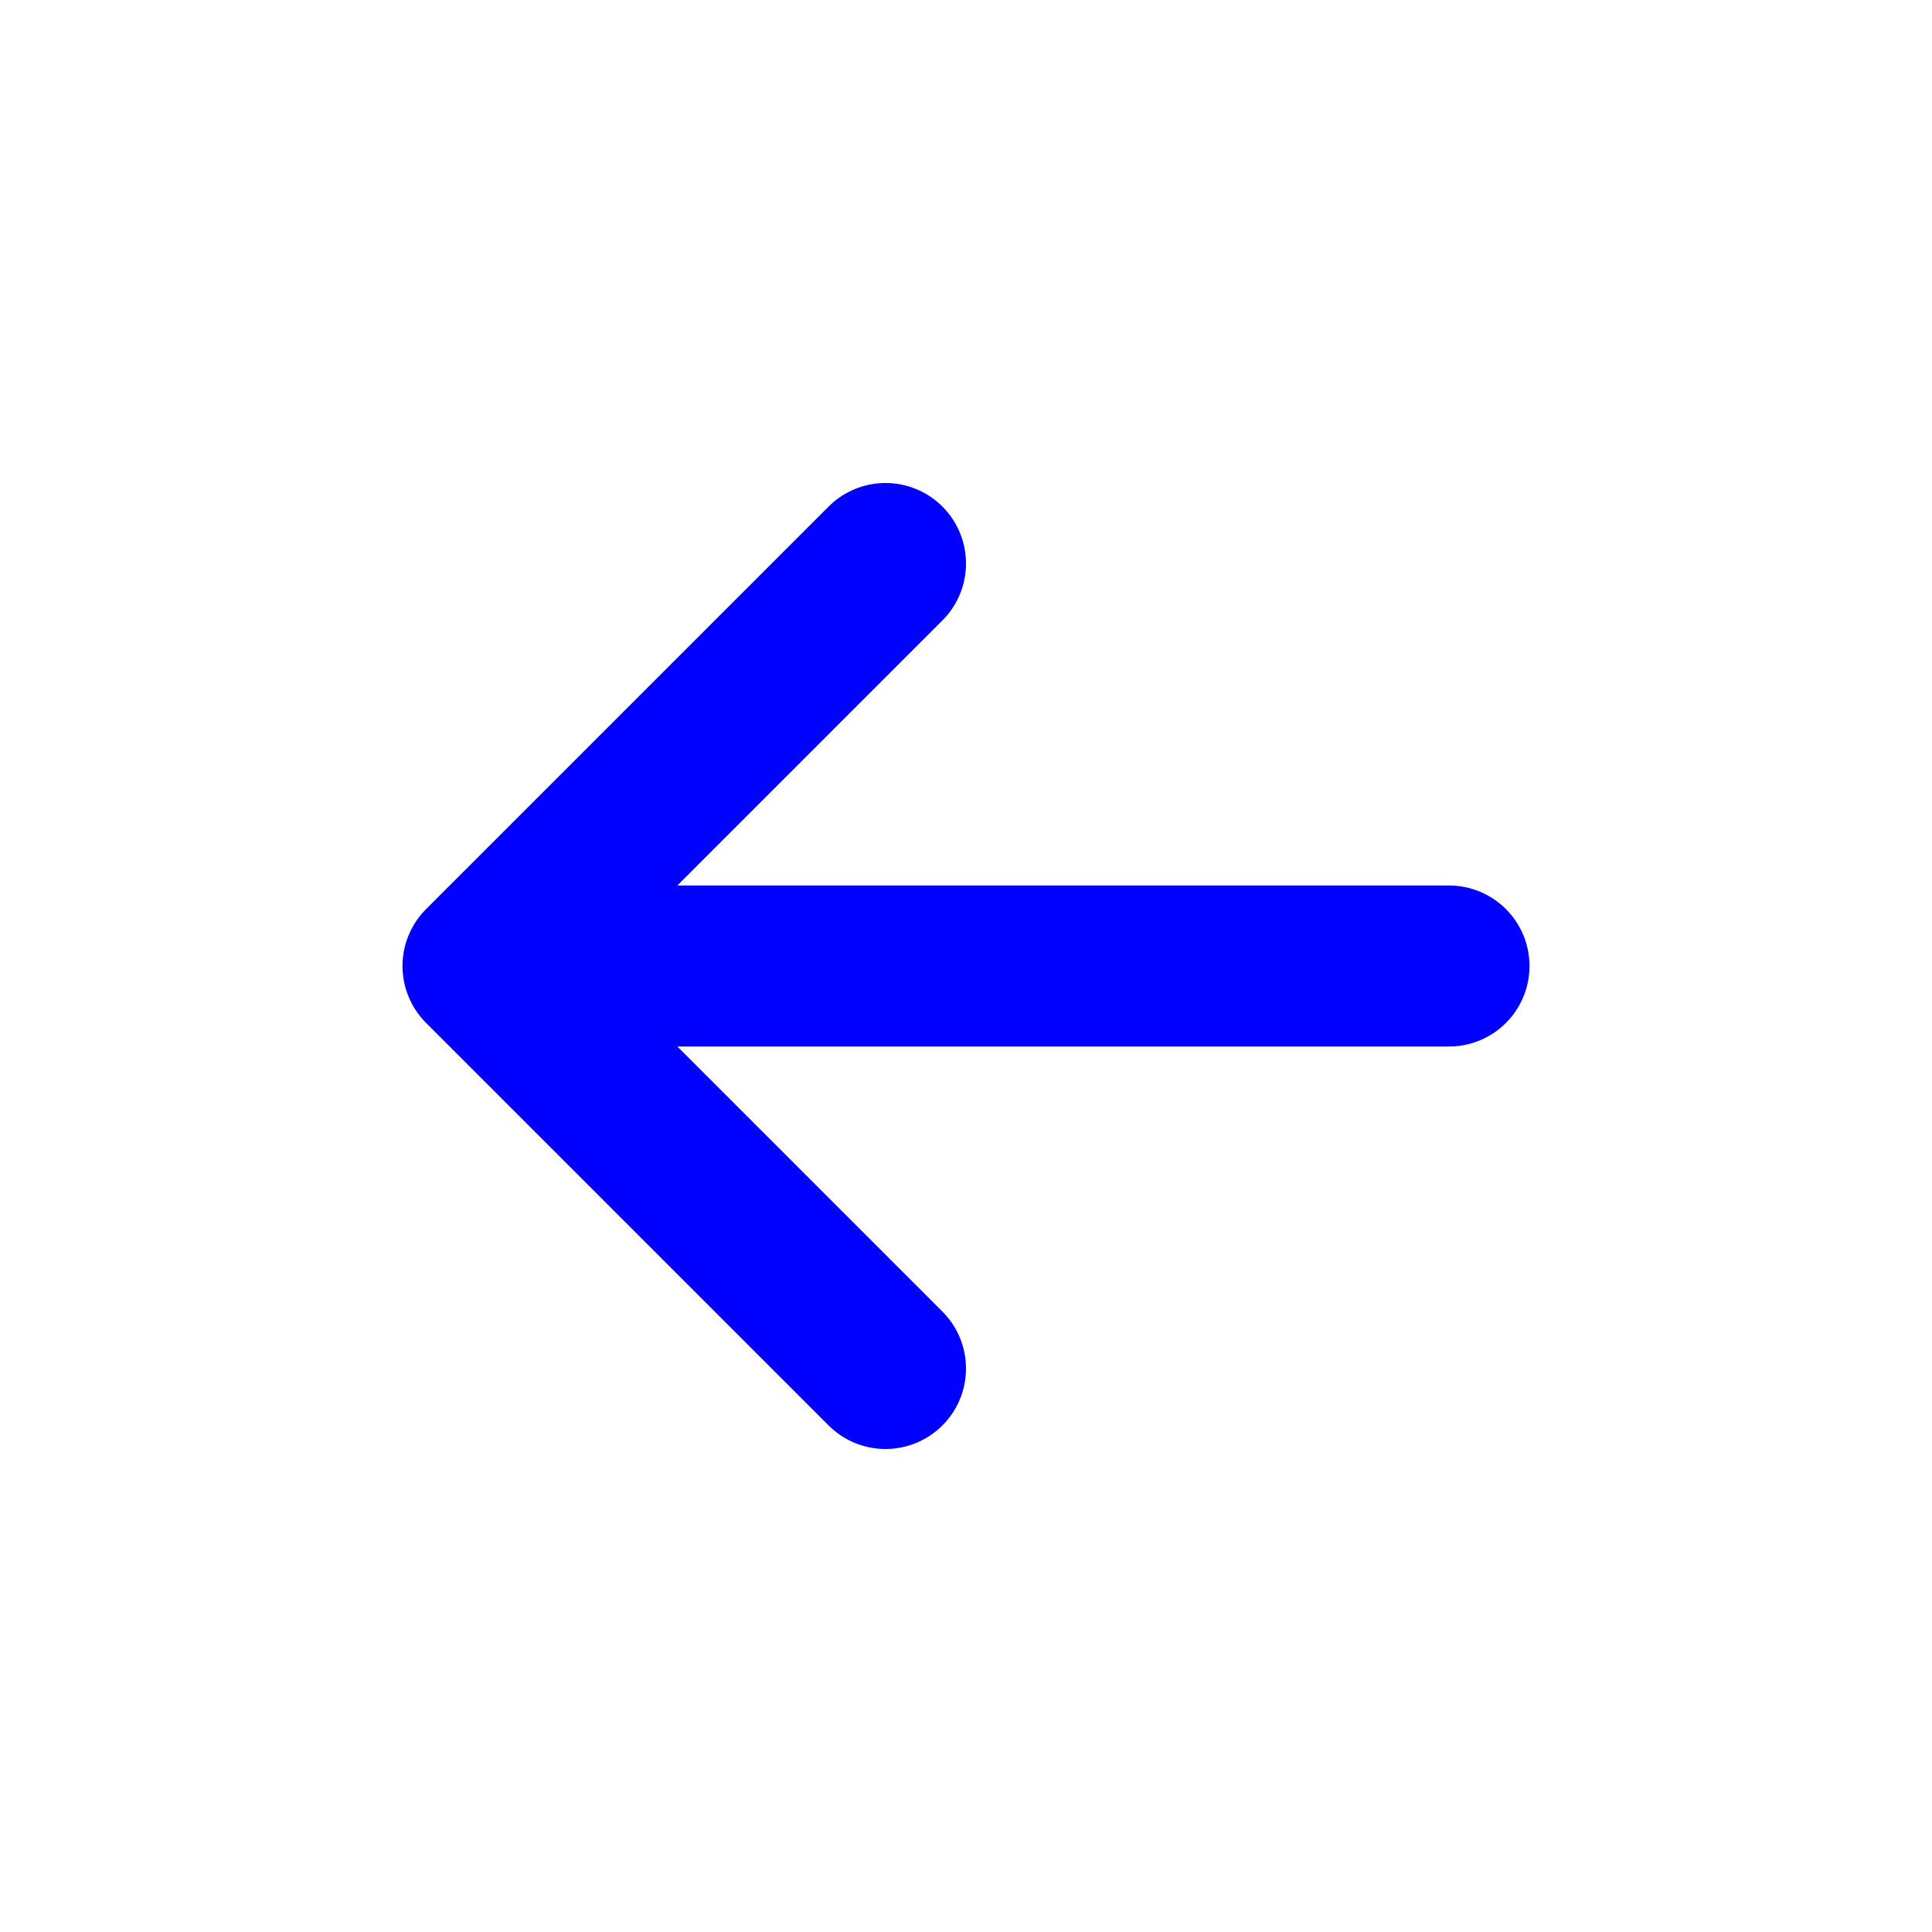
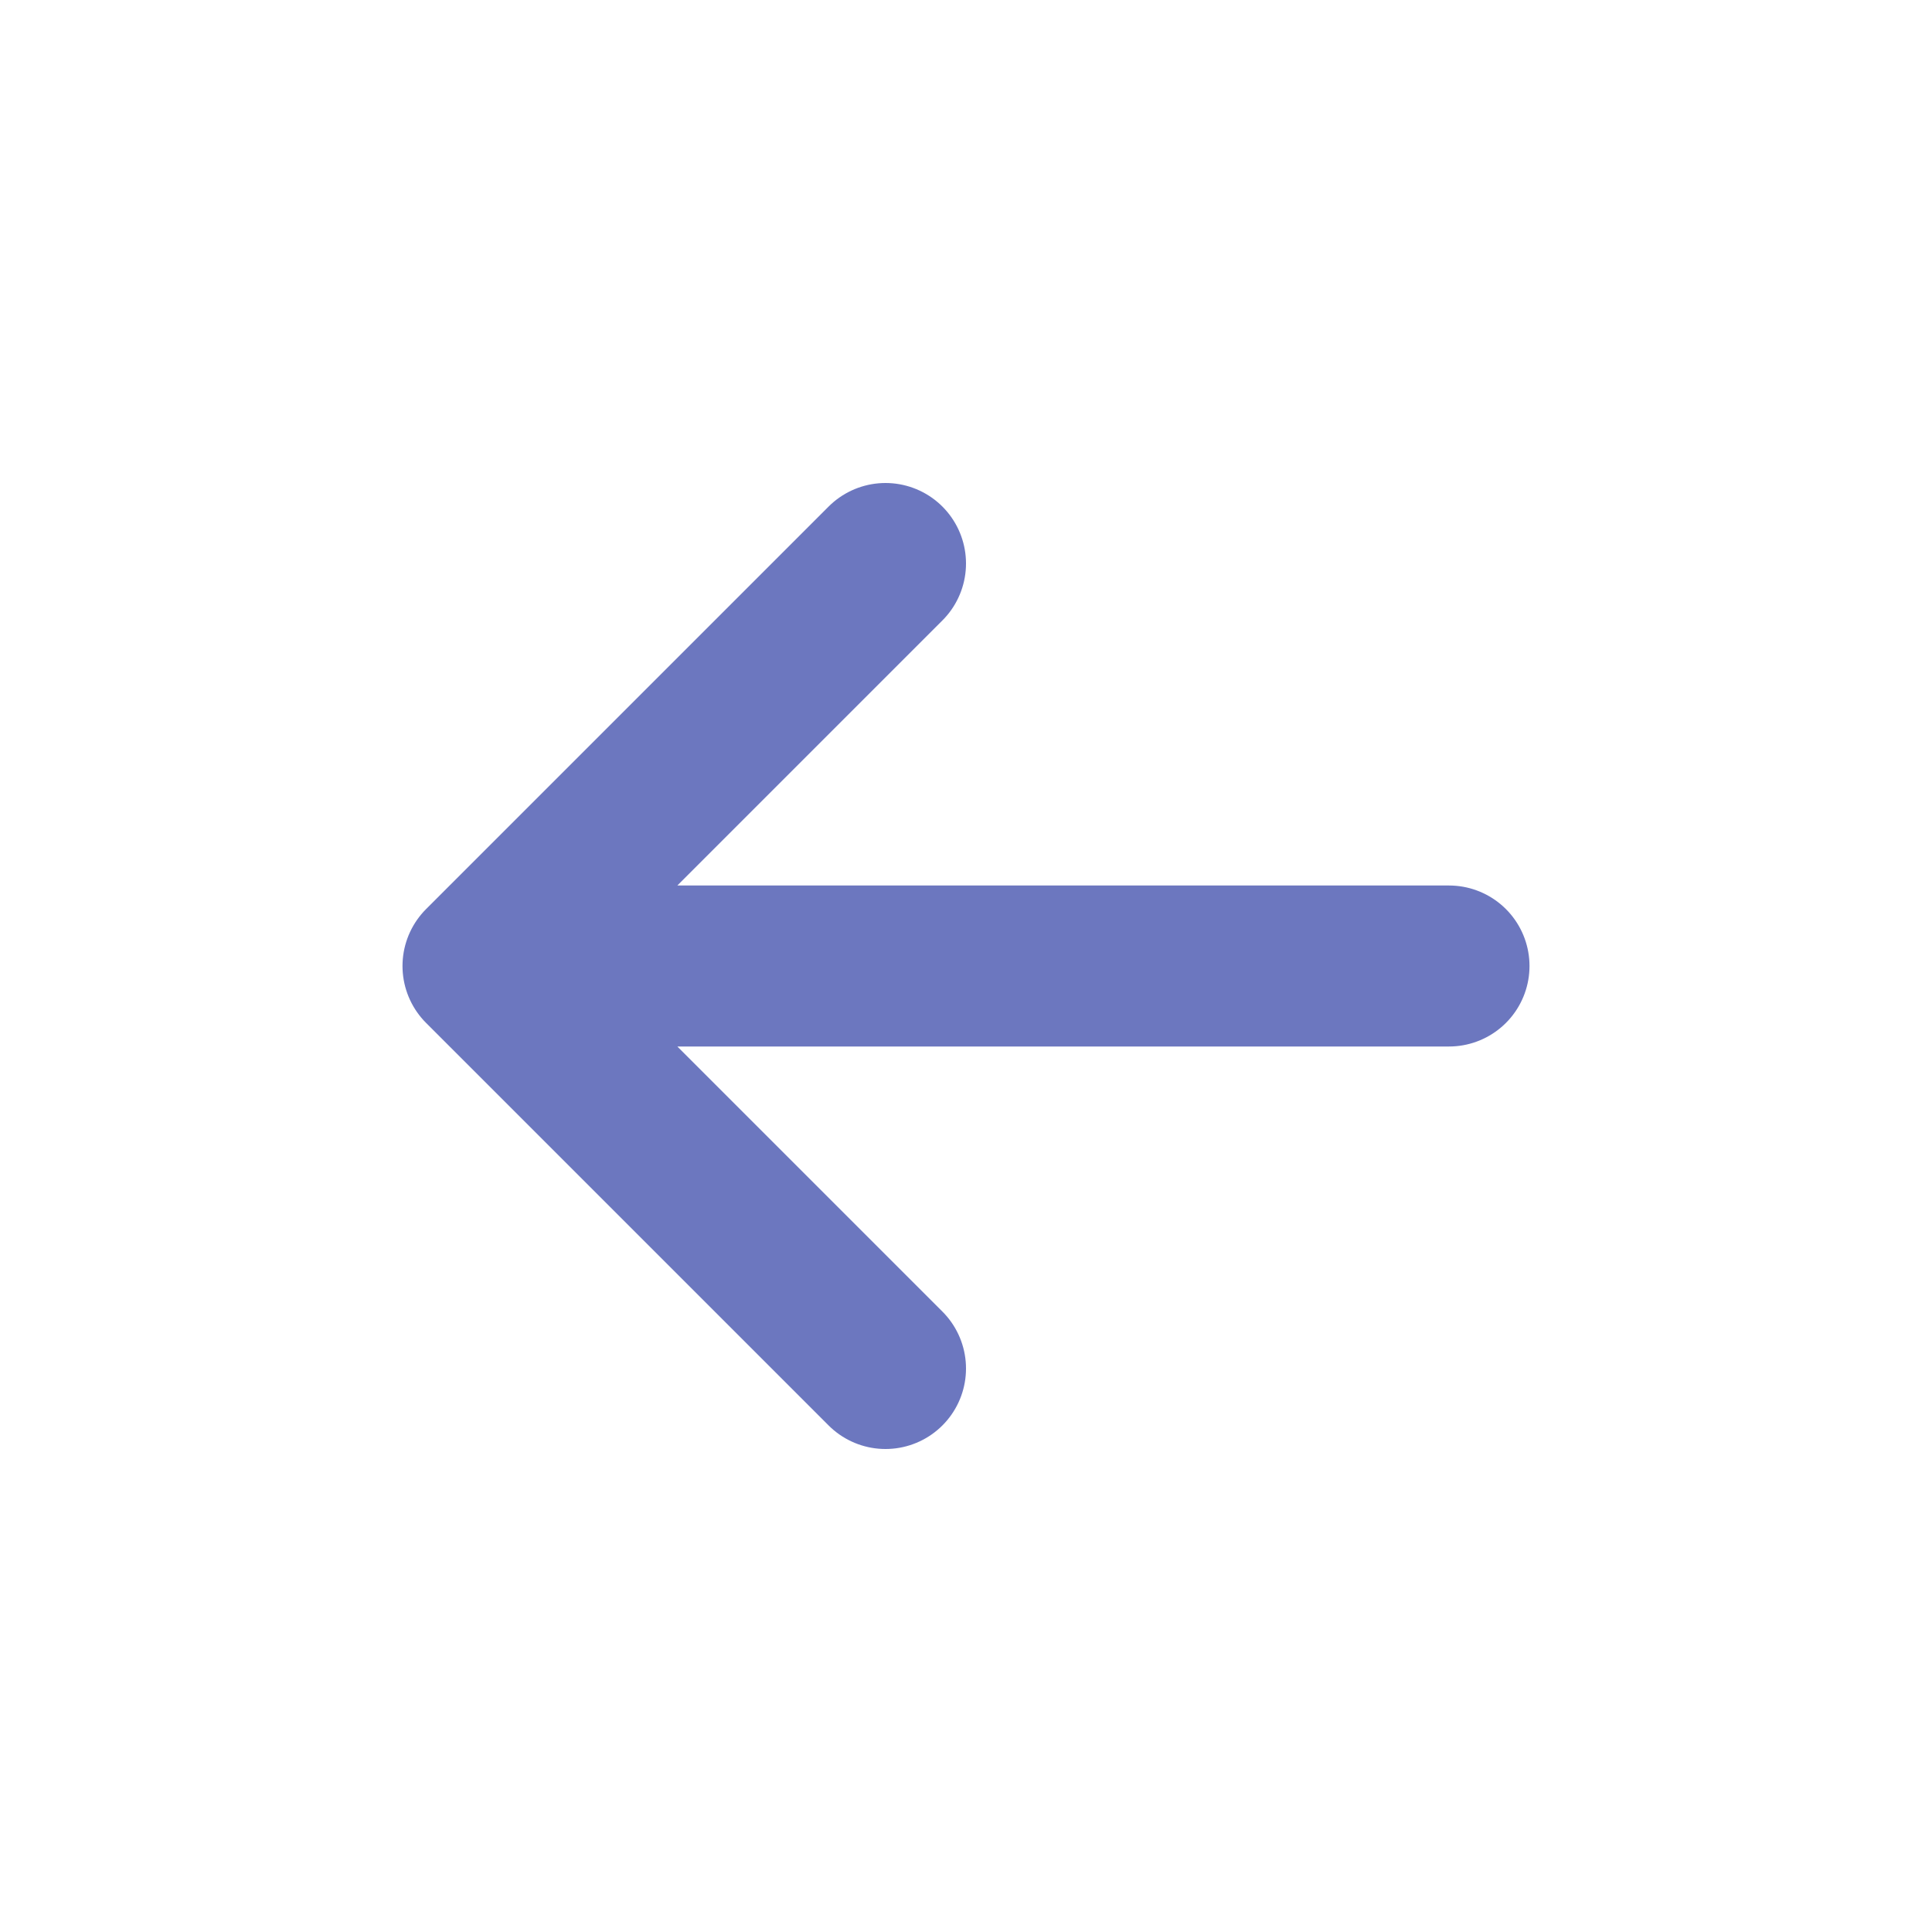
- <svg xmlns="http://www.w3.org/2000/svg" width="30px" height="30px" viewBox="0 0 24 24" fill="none" stroke="blue">
+ <svg xmlns="http://www.w3.org/2000/svg" width="30px" height="30px" viewBox="0 0 24 24" fill="none" stroke="#6C77BF">
  <g id="SVGRepo_bluegCarrier" stroke-width="0" />
  <g id="SVGRepo_tracerCarrier" stroke-linecap="round" stroke-linejoin="round" />
  <g id="SVGRepo_iconCarrier">
-     <path d="M6 12H18M6 12L11 7M6 12L11 17" stroke="blue" stroke-width="2" stroke-linecap="round" stroke-linejoin="round" />
+     <path d="M6 12H18M6 12L11 7M6 12L11 17" stroke="#6C77BF" stroke-width="2" stroke-linecap="round" stroke-linejoin="round" />
  </g>
</svg>
